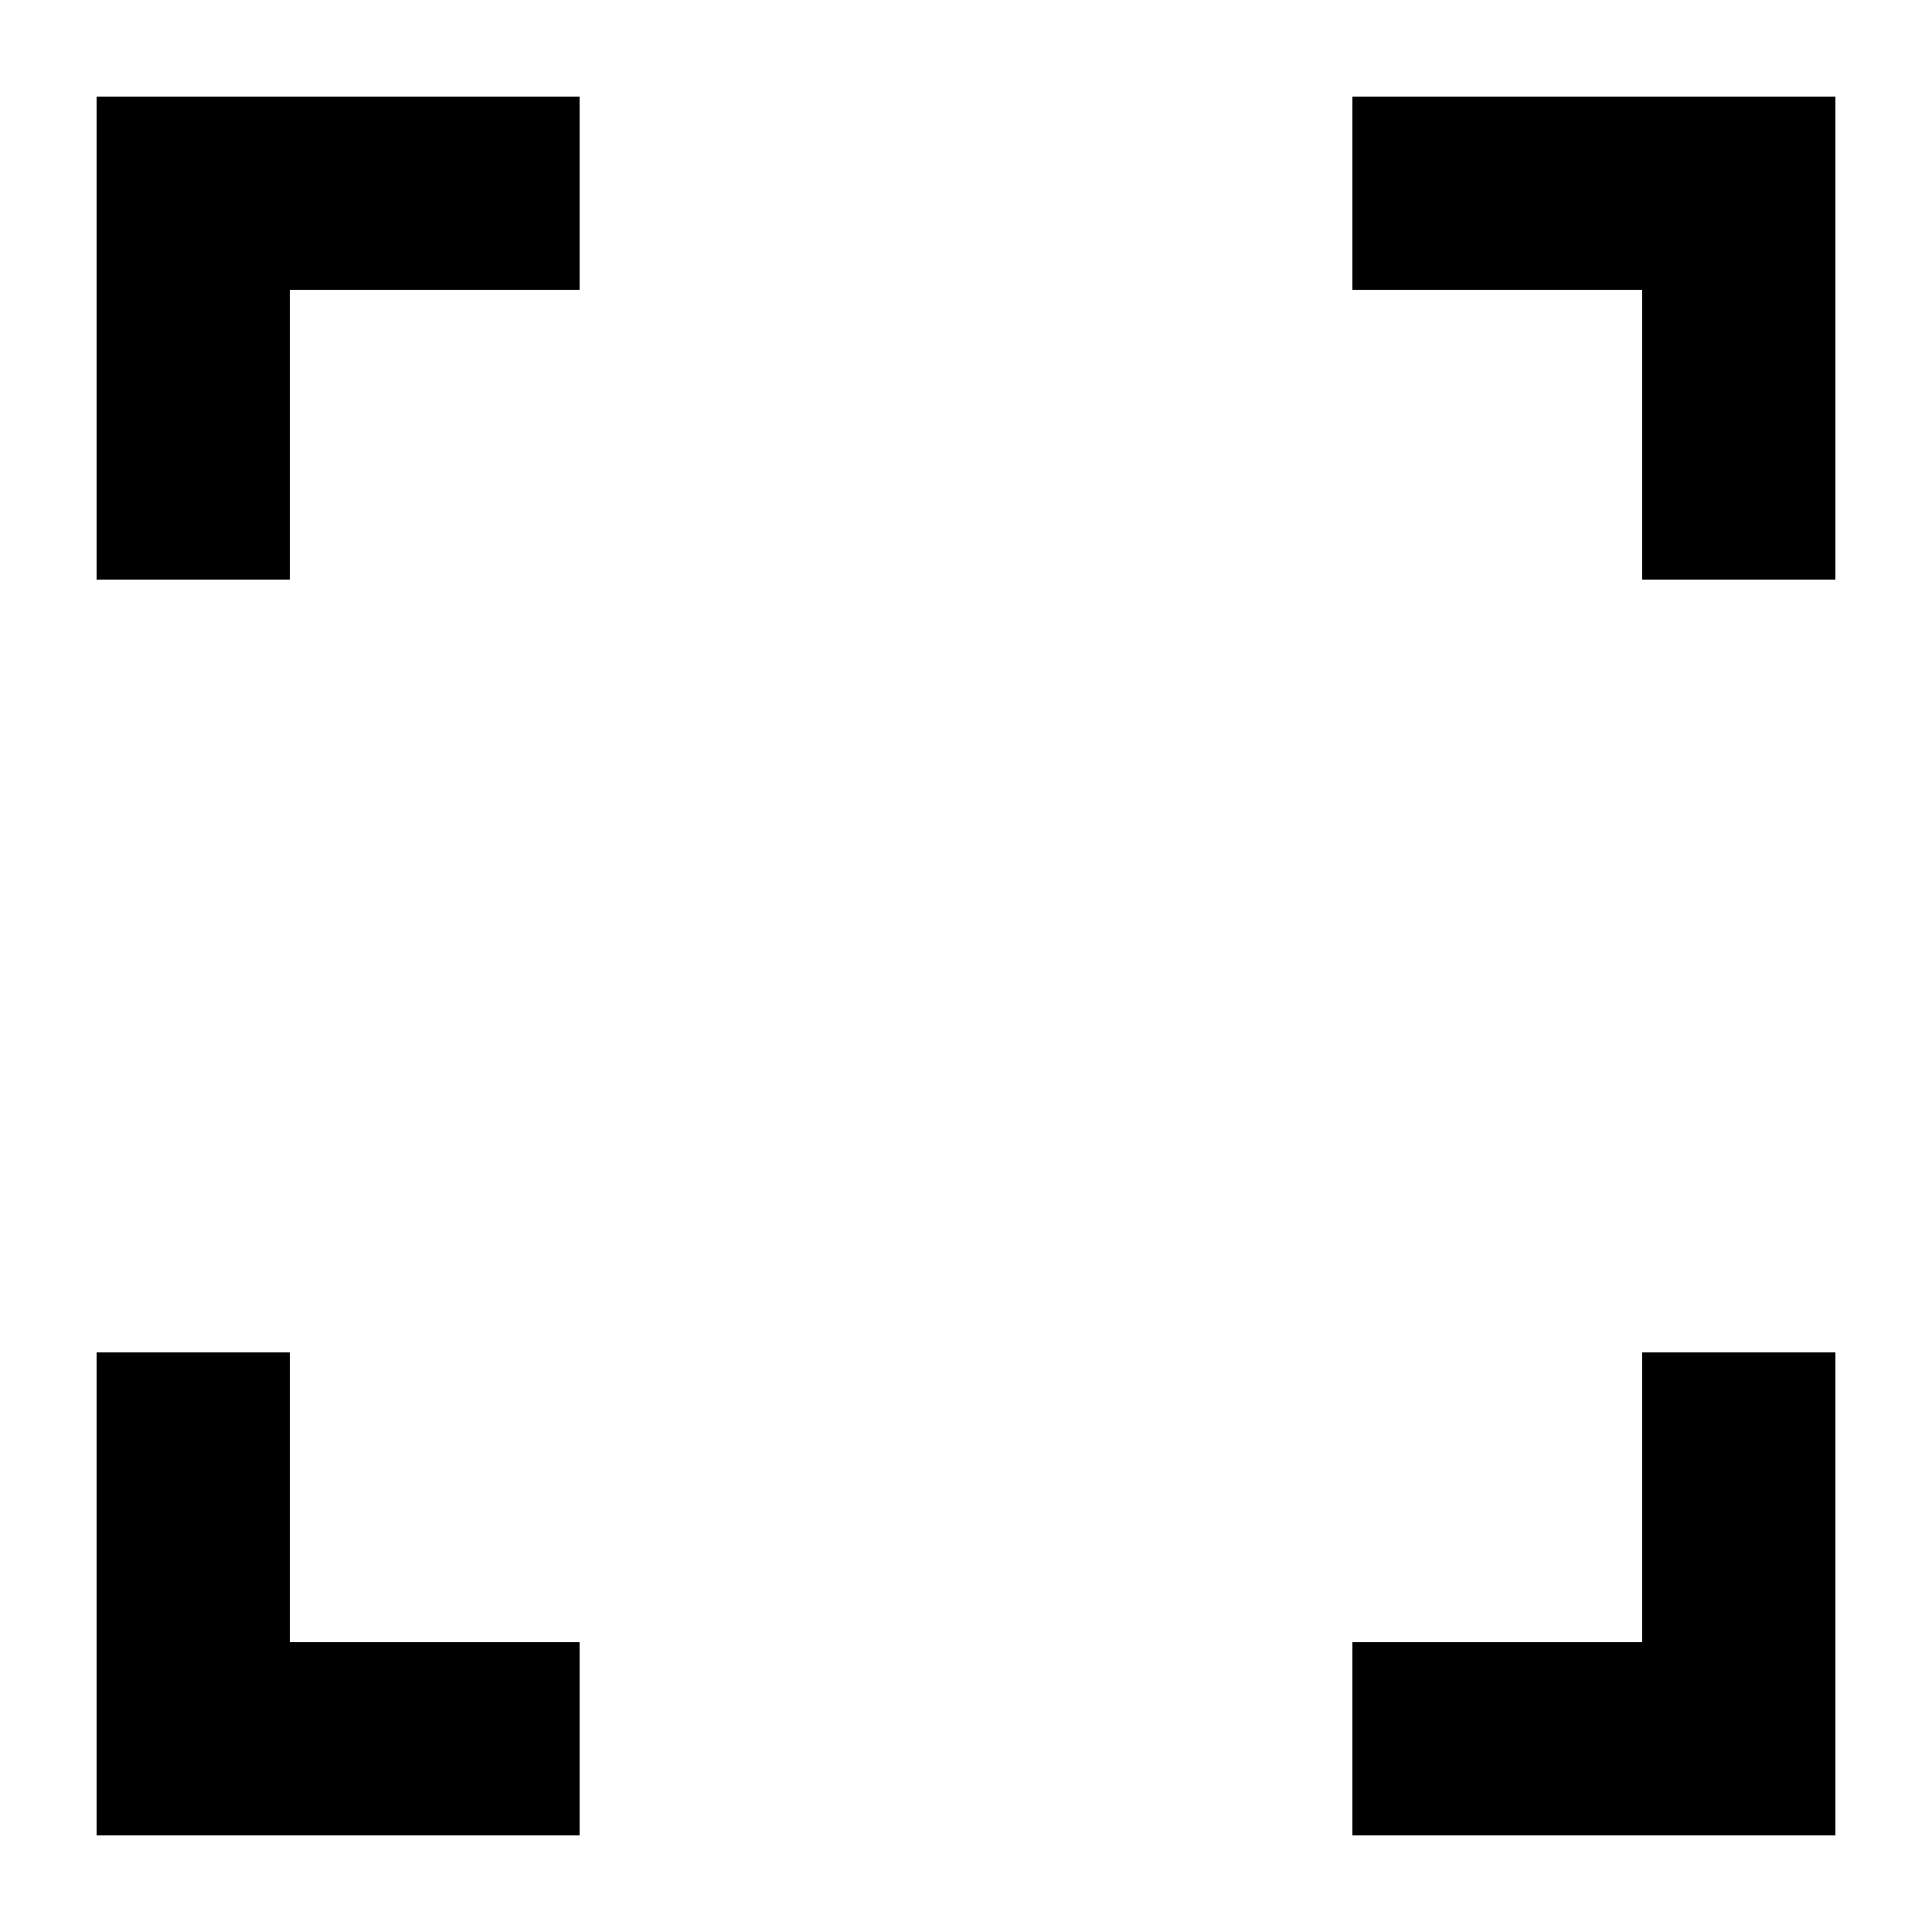
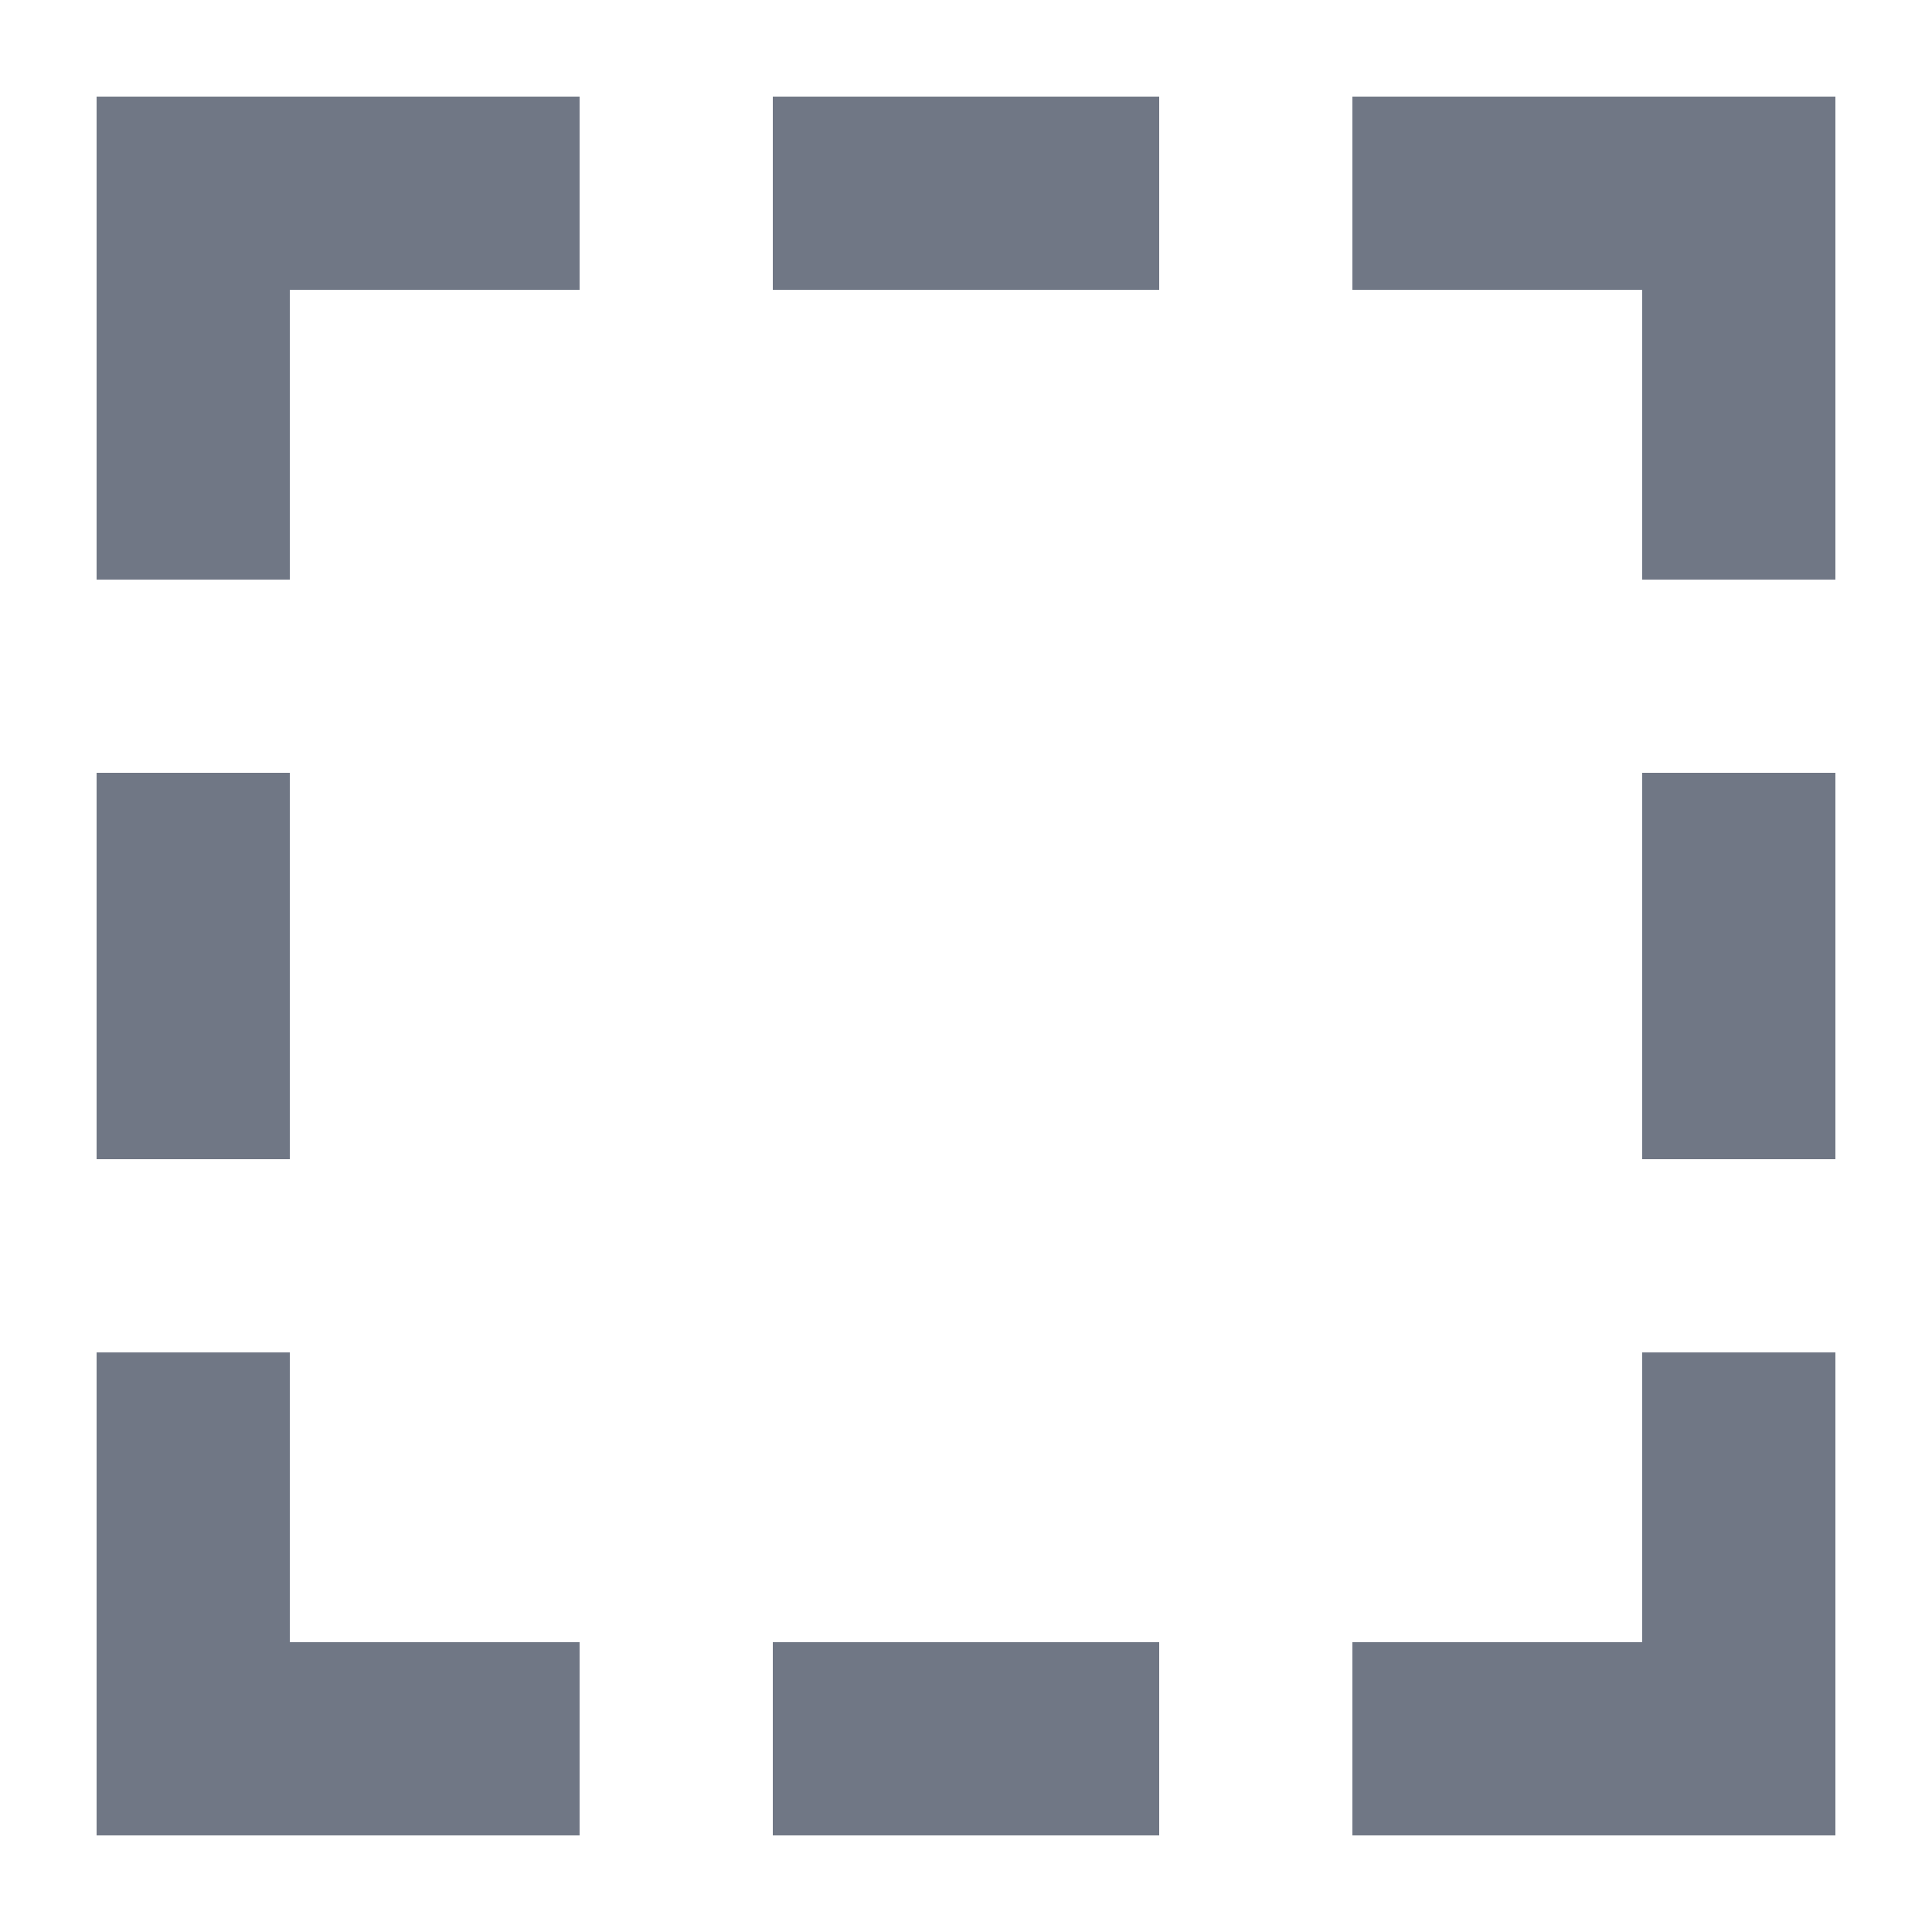
- <svg xmlns="http://www.w3.org/2000/svg" width="20" height="20" viewBox="0 0 20 20">
-   <g id="Select_rectangle" transform="translate(160 -41)">
-     <g id="Groupe_4174" data-name="Groupe 4174">
-       <g id="Rectangle_6143" data-name="Rectangle 6143" transform="translate(-152 44) rotate(-90)" fill="none" stroke="currentColor" stroke-miterlimit="10" stroke-width="2">
-         <rect width="2" height="4" stroke="none" />
-         <rect x="1" y="1" height="2" fill="none" />
-       </g>
-       <g id="Rectangle_6144" data-name="Rectangle 6144" transform="translate(-152 60) rotate(-90)" fill="none" stroke="currentColor" stroke-miterlimit="10" stroke-width="2">
-         <rect width="2" height="4" stroke="none" />
-         <rect x="1" y="1" height="2" fill="none" />
-       </g>
-       <g id="Rectangle_6145" data-name="Rectangle 6145" transform="translate(-159 49)" fill="none" stroke="currentColor" stroke-miterlimit="10" stroke-width="2">
-         <rect width="2" height="4" stroke="none" />
-         <rect x="1" y="1" height="2" fill="none" />
-       </g>
-       <g id="Rectangle_6146" data-name="Rectangle 6146" transform="translate(-143 49)" fill="none" stroke="currentColor" stroke-miterlimit="10" stroke-width="2">
-         <rect width="2" height="4" stroke="none" />
-         <rect x="1" y="1" height="2" fill="none" />
-       </g>
-       <g id="Groupe_4172" data-name="Groupe 4172">
-         <g id="Tracé_1391" data-name="Tracé 1391" fill="none" stroke-miterlimit="10">
-           <path d="M-159,42v5h2V44h3V42Z" stroke="none" />
-           <path d="M -159 42 L -154 42 L -154 44 L -157 44 L -157 47 L -159 47 L -159 42 Z" stroke="none" fill="currentColor" />
-         </g>
-         <g id="Tracé_1392" data-name="Tracé 1392" fill="none" stroke-miterlimit="10">
-           <path d="M-146,42v2h3v3h2V42Z" stroke="none" />
-           <path d="M -146 42 L -141 42 L -141 47 L -143 47 L -143 44 L -146 44 L -146 42 Z" stroke="none" fill="currentColor" />
-         </g>
-       </g>
-       <g id="Groupe_4173" data-name="Groupe 4173">
-         <g id="Tracé_1393" data-name="Tracé 1393" fill="none" stroke-miterlimit="10">
-           <path d="M-157,55h-2v5h5V58h-3Z" stroke="none" />
-           <path d="M -159 55 L -157 55 L -157 58 L -154 58 L -154 60 L -159 60 L -159 55 Z" stroke="none" fill="currentColor" />
-         </g>
-         <g id="Tracé_1394" data-name="Tracé 1394" fill="none" stroke-miterlimit="10">
-           <path d="M-143,55v3h-3v2h5V55Z" stroke="none" />
-           <path d="M -143 55 L -141 55 L -141 60 L -146 60 L -146 58 L -143 58 L -143 55 Z" stroke="none" fill="currentColor" />
-         </g>
-       </g>
+ <svg xmlns="http://www.w3.org/2000/svg" id="Select_rectangle" width="20" height="20" viewBox="0 0 20 20">
+   <g id="Groupe_4174" data-name="Groupe 4174" transform="translate(160 -41)">
+     <rect id="Rectangle_6143" data-name="Rectangle 6143" width="2" height="4" transform="translate(-152 44) rotate(-90)" fill="#707785" />
+     <rect id="Rectangle_6144" data-name="Rectangle 6144" width="2" height="4" transform="translate(-152 60) rotate(-90)" fill="#707785" />
+     <rect id="Rectangle_6145" data-name="Rectangle 6145" width="2" height="4" transform="translate(-159 49)" fill="#707785" />
+     <rect id="Rectangle_6146" data-name="Rectangle 6146" width="2" height="4" transform="translate(-143 49)" fill="#707785" />
+     <g id="Groupe_4172" data-name="Groupe 4172">
+       <path id="Tracé_1391" data-name="Tracé 1391" d="M-159,42v5h2V44h3V42Z" fill="#707785" />
+       <path id="Tracé_1392" data-name="Tracé 1392" d="M-146,42v2h3v3h2V42Z" fill="#707785" />
    </g>
-     <rect id="Rectangle_6147" data-name="Rectangle 6147" width="20" height="20" transform="translate(-160 41)" fill="none" />
+     <g id="Groupe_4173" data-name="Groupe 4173">
+       <path id="Tracé_1393" data-name="Tracé 1393" d="M-157,55h-2v5h5V58h-3Z" fill="#707785" />
+       <path id="Tracé_1394" data-name="Tracé 1394" d="M-143,55v3h-3v2h5V55Z" fill="#707785" />
+     </g>
  </g>
+   <rect id="Rectangle_6147" data-name="Rectangle 6147" width="20" height="20" fill="none" />
</svg>
